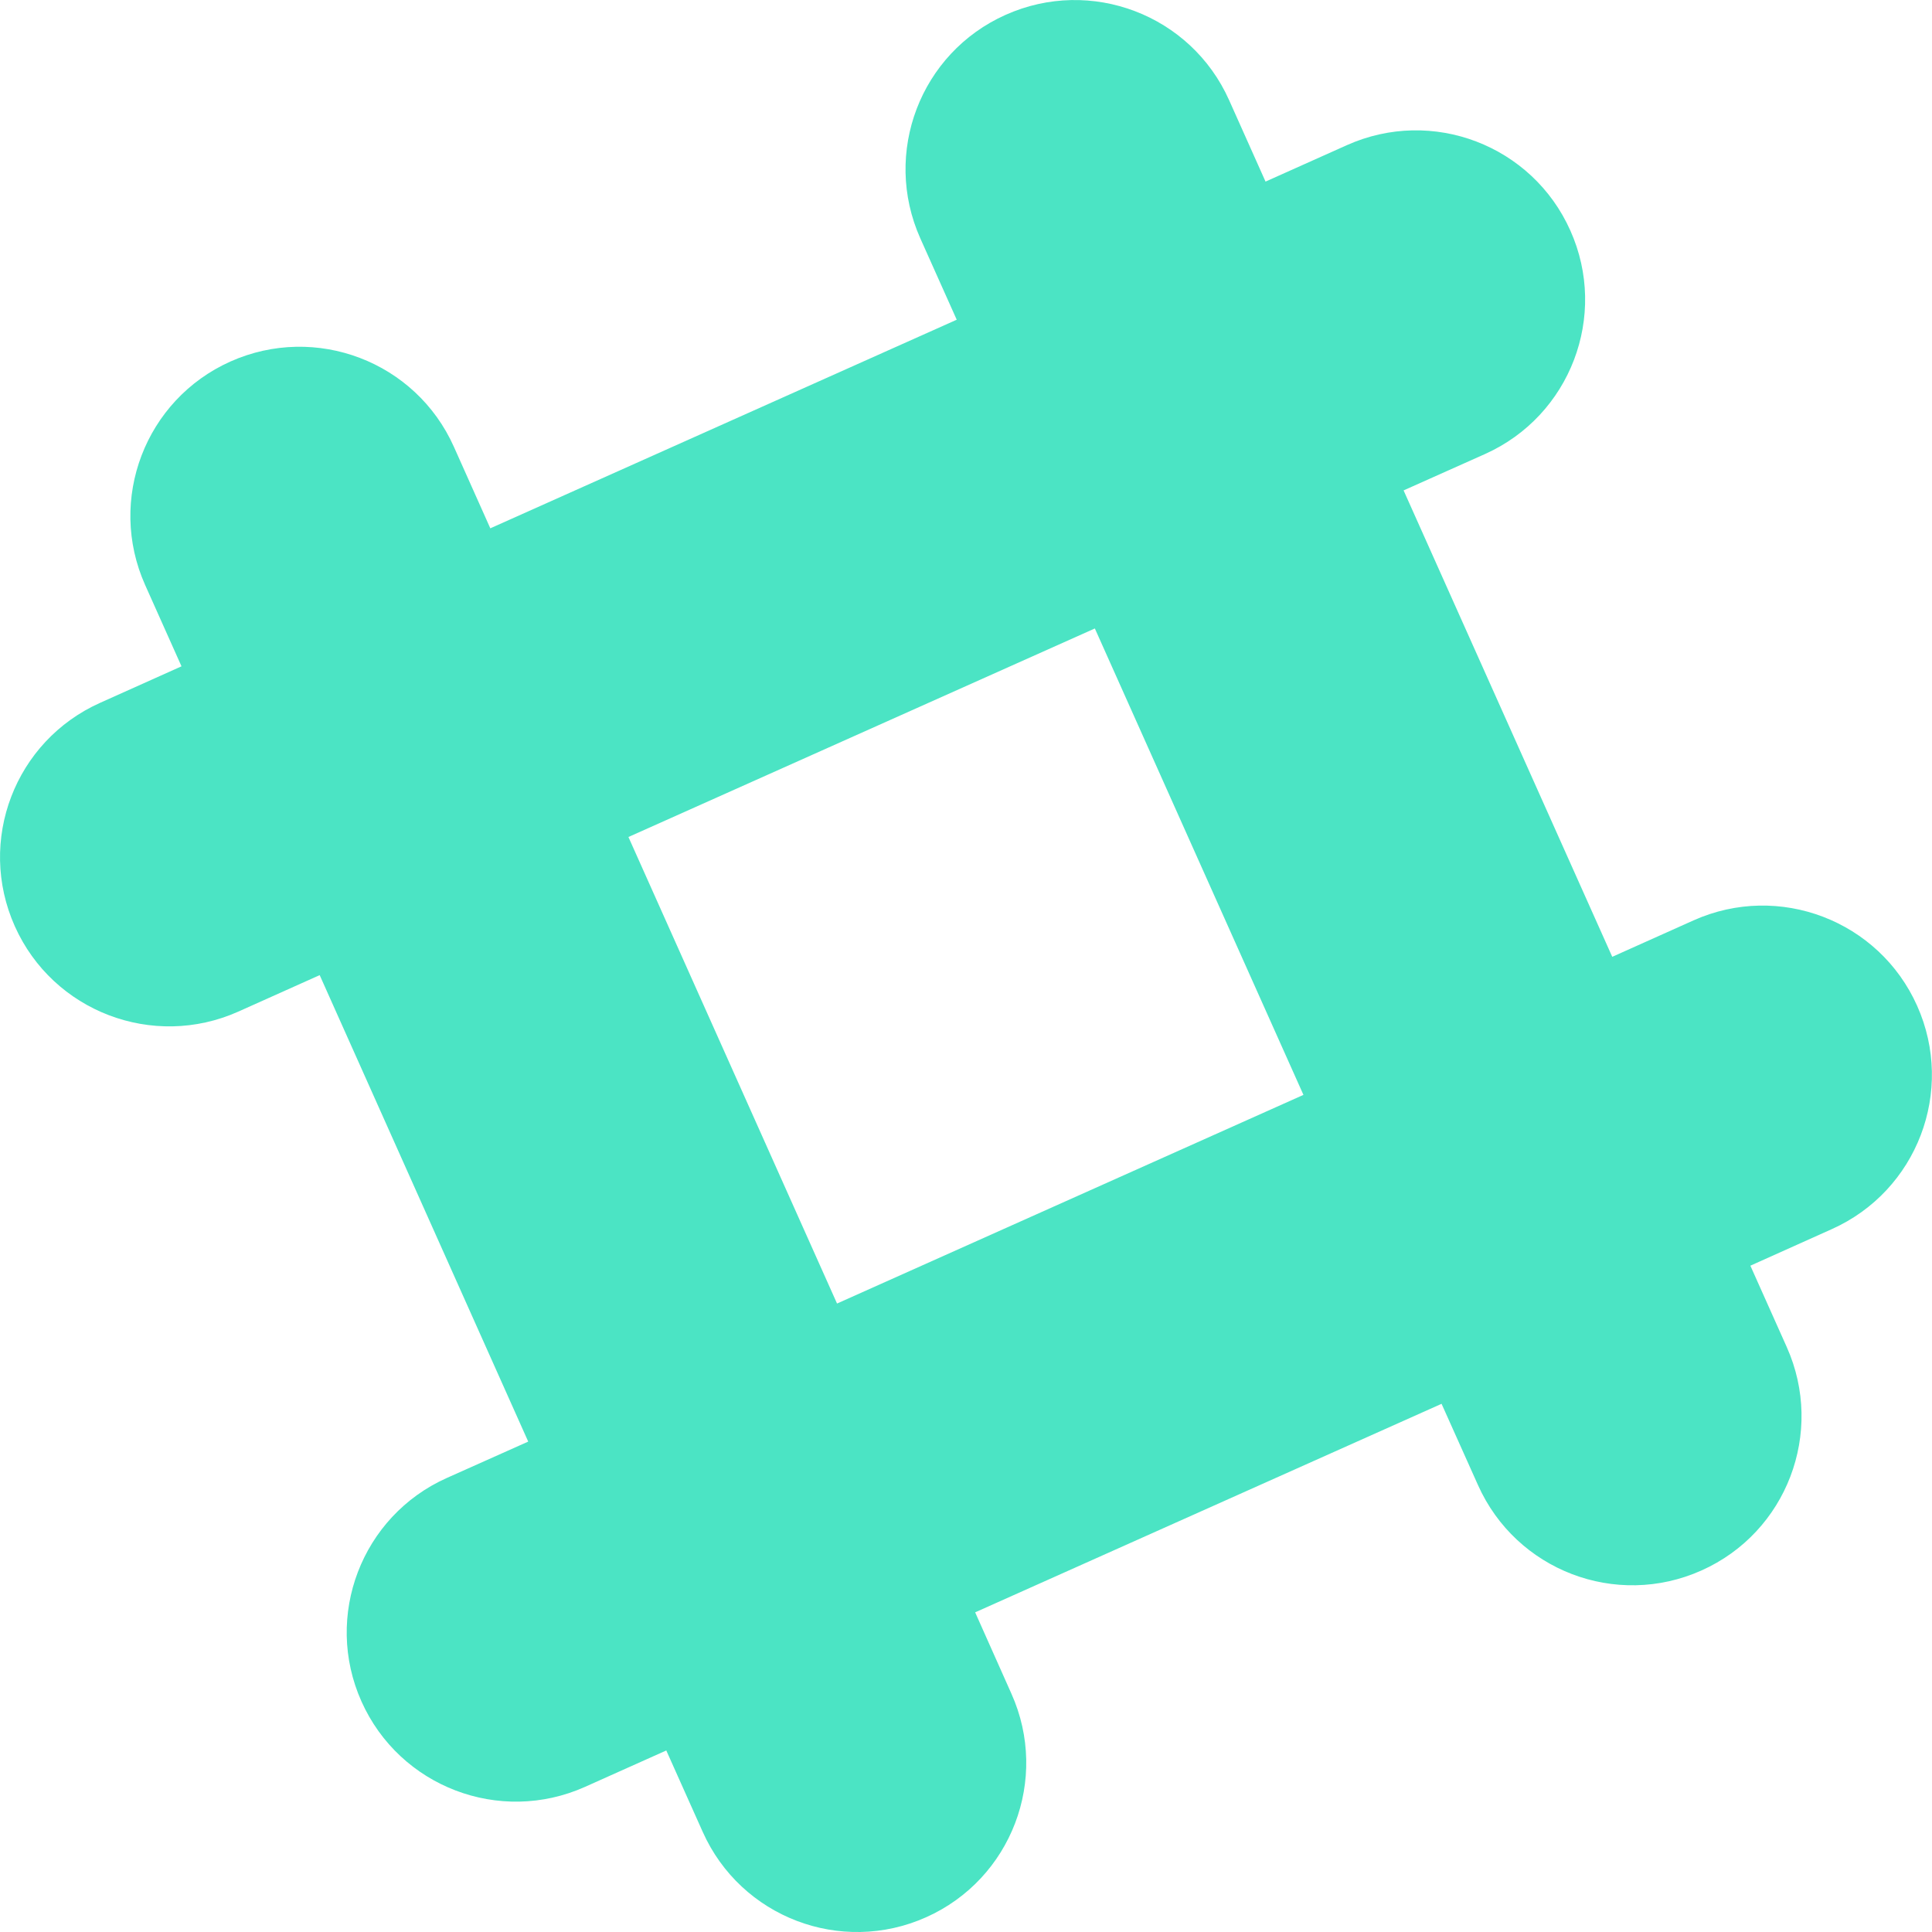
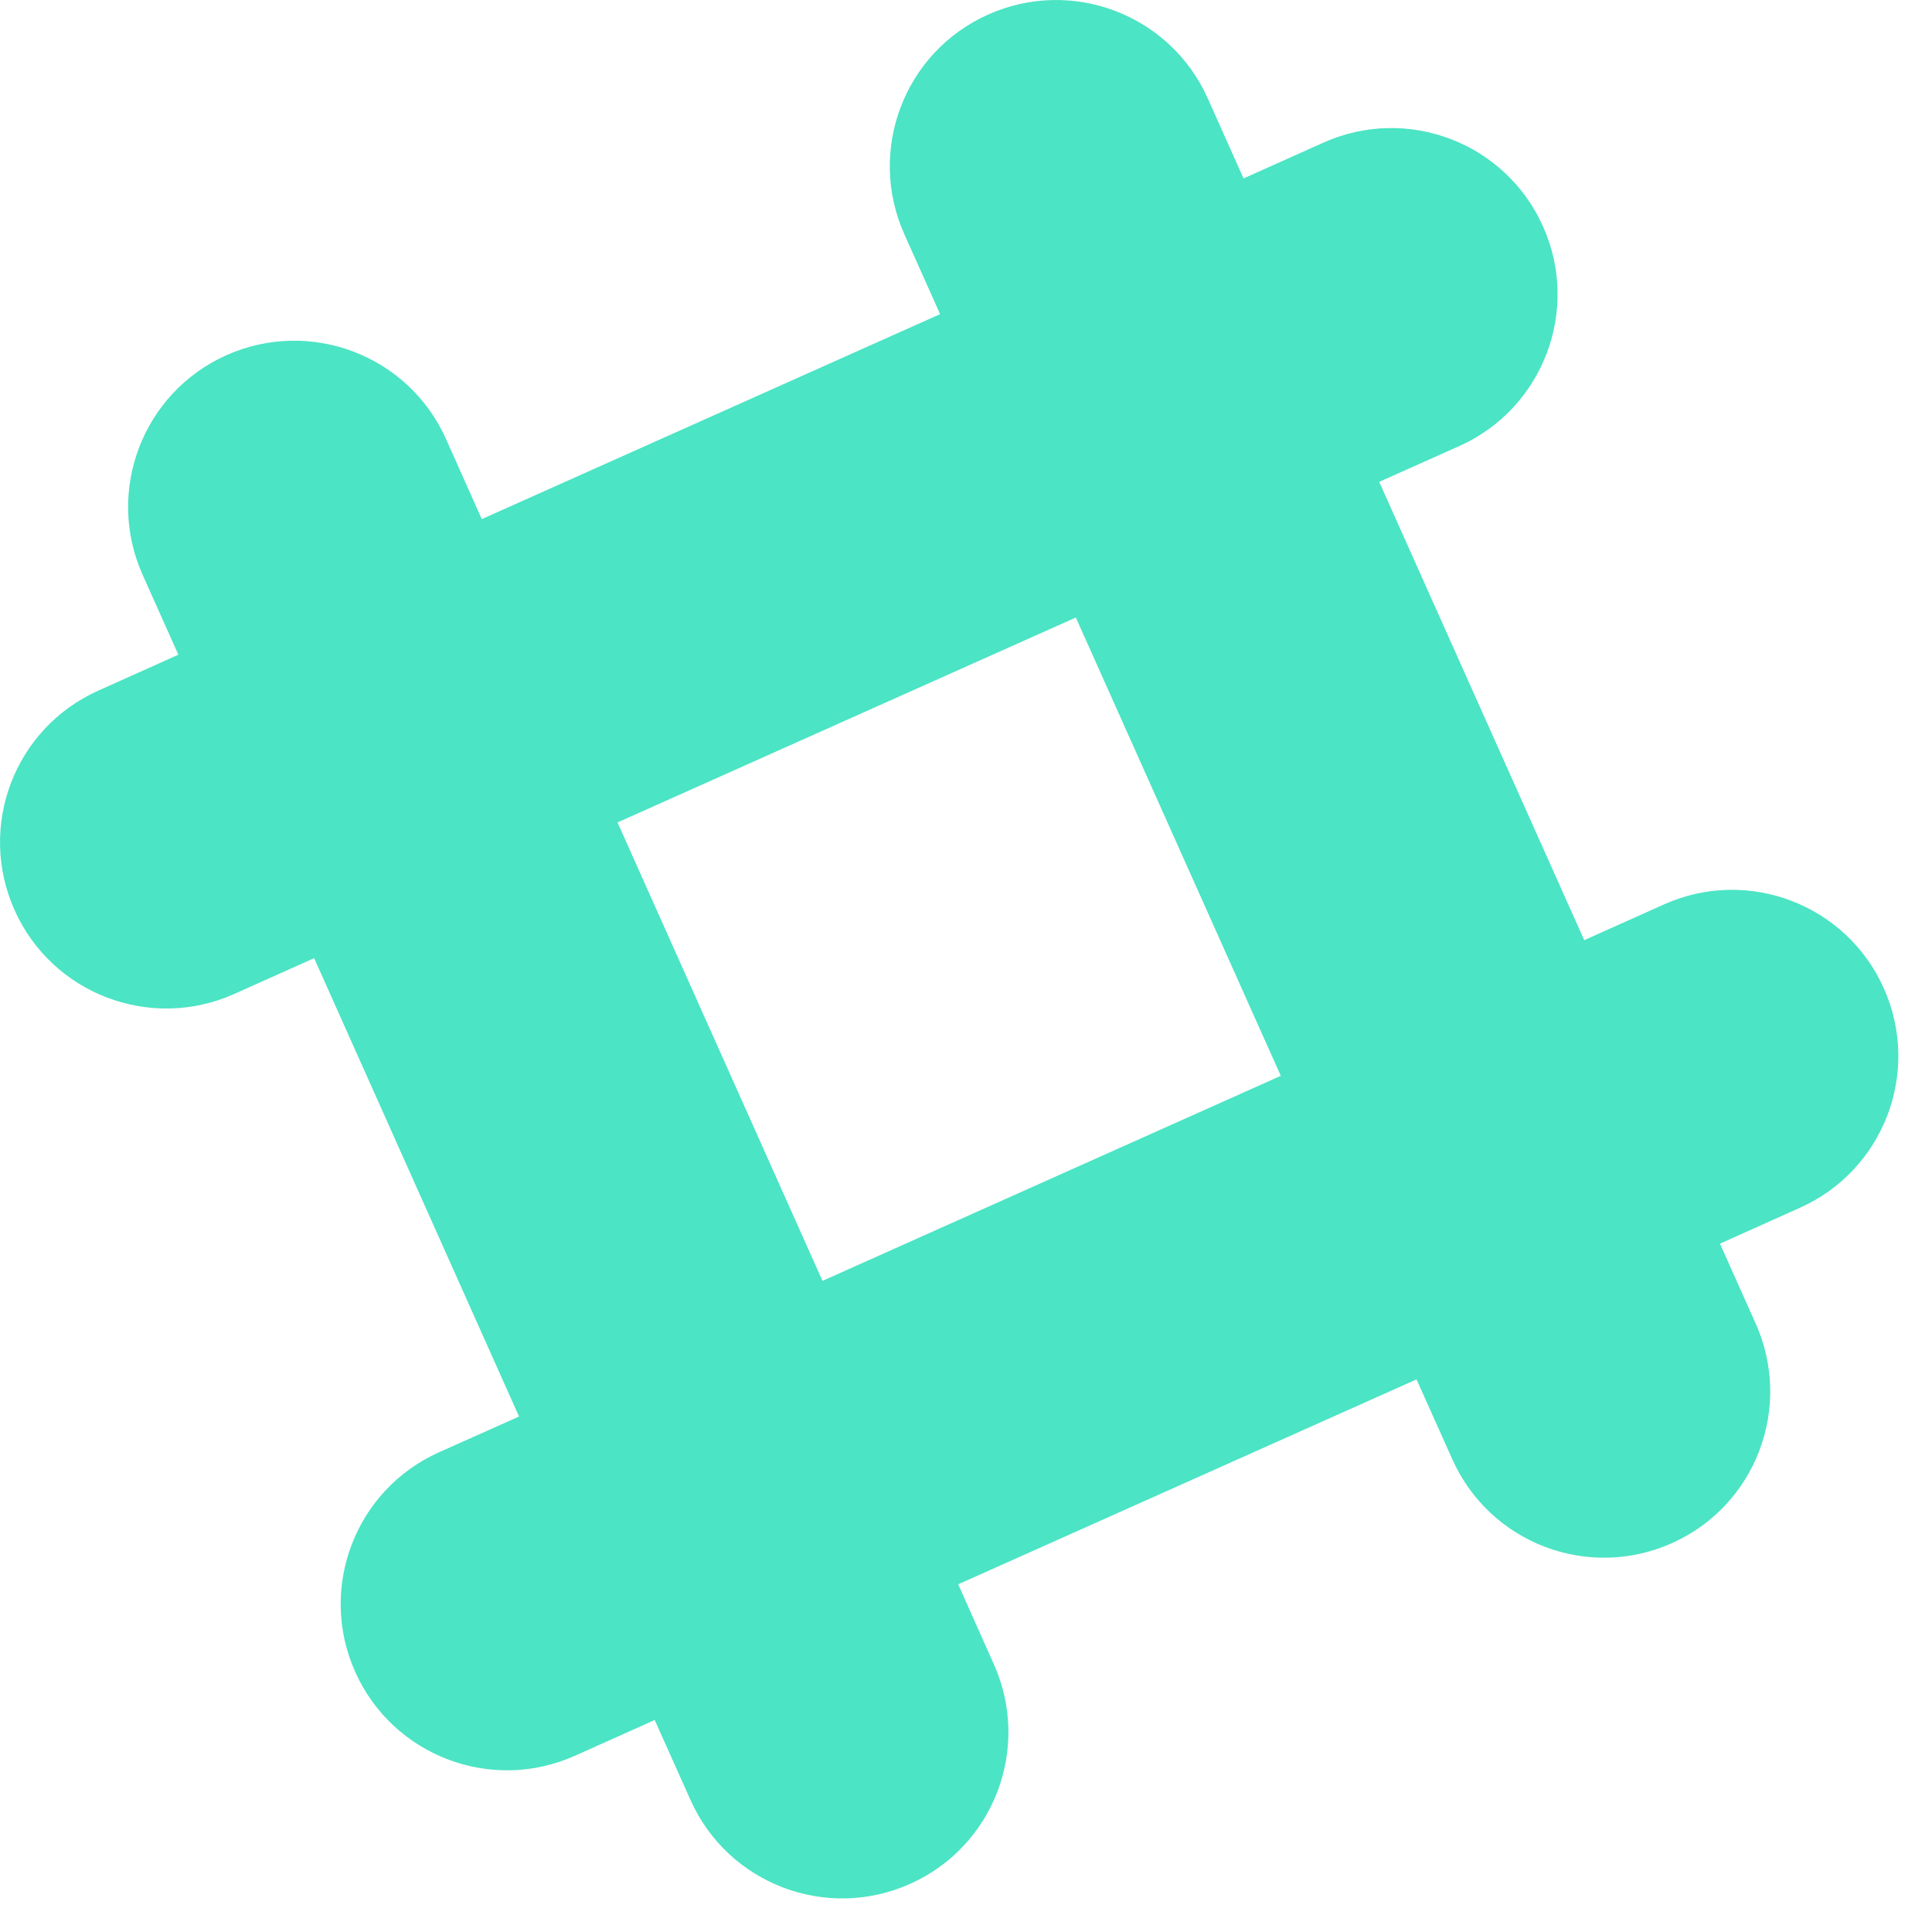
- <svg xmlns="http://www.w3.org/2000/svg" version="1.1" id="Capa_1" x="0px" y="0px" width="512px" height="512px" viewBox="0 0 31.444 31.443" style="enable-background:new 0 0 31.444 31.443;" xml:space="preserve">
-   <g>
-     <path d="M31.202,16.369c-0.62-1.388-2.249-2.011-3.637-1.391l-1.325,0.594l-3.396-7.591l1.325-0.592   c1.388-0.622,2.01-2.25,1.389-3.637c-0.62-1.389-2.248-2.012-3.637-1.39l-1.324,0.593l-0.593-1.326   c-0.621-1.388-2.249-2.009-3.637-1.388c-1.388,0.62-2.009,2.247-1.389,3.637l0.593,1.325L7.98,8.598L7.388,7.273   c-0.621-1.39-2.249-2.009-3.637-1.39C2.363,6.504,1.742,8.132,2.362,9.52l0.592,1.324L1.63,11.438   c-1.388,0.621-2.01,2.247-1.389,3.636c0.62,1.388,2.249,2.01,3.637,1.39l1.325-0.594l3.394,7.592l-1.325,0.592   c-1.388,0.621-2.009,2.25-1.389,3.637c0.621,1.389,2.249,2.011,3.637,1.391l1.324-0.593l0.593,1.325   c0.621,1.389,2.249,2.01,3.637,1.389c1.387-0.62,2.009-2.248,1.388-3.636l-0.591-1.326l7.591-3.394l0.592,1.321   c0.621,1.391,2.248,2.013,3.637,1.392c1.388-0.619,2.01-2.248,1.389-3.637l-0.592-1.324l1.323-0.594   C31.201,19.384,31.823,17.757,31.202,16.369z M13.623,21.215l-3.395-7.593l7.591-3.394l3.395,7.591L13.623,21.215z" fill="#4be4c4" />
+ <svg xmlns="http://www.w3.org/2000/svg" width="32px" height="32px" viewBox="0 0 32 32" version="1.1">
+   <defs />
+   <g id="Page-1" stroke="none" stroke-width="1" fill="none" fill-rule="evenodd">
+     <g id="slack" fill-rule="nonzero" fill="#4BE4C4">
+       <path d="M31.202,16.369 C30.582,14.981 28.953,14.358 27.565,14.978 L26.24,15.572 L22.844,7.981 L24.169,7.389 C25.557,6.767 26.179,5.139 25.558,3.752 C24.938,2.363 23.31,1.74 21.921,2.362 L20.597,2.955 L20.004,1.629 C19.383,0.241 17.755,-0.38 16.367,0.241 C14.979,0.861 14.358,2.488 14.978,3.878 L15.571,5.203 L7.98,8.598 L7.388,7.273 C6.767,5.883 5.139,5.264 3.751,5.883 C2.363,6.504 1.742,8.132 2.362,9.52 L2.954,10.844 L1.63,11.438 C0.242,12.059 -0.38,13.685 0.241,15.074 C0.861,16.462 2.49,17.084 3.878,16.464 L5.203,15.87 L8.597,23.462 L7.272,24.054 C5.884,24.675 5.263,26.304 5.883,27.691 C6.504,29.08 8.132,29.702 9.52,29.082 L10.844,28.489 L11.437,29.814 C12.058,31.203 13.686,31.824 15.074,31.203 C16.461,30.583 17.083,28.955 16.462,27.567 L15.871,26.241 L23.462,22.847 L24.054,24.168 C24.675,25.559 26.302,26.181 27.691,25.56 C29.079,24.941 29.701,23.312 29.08,21.923 L28.488,20.599 L29.811,20.005 C31.201,19.384 31.823,17.757 31.202,16.369 Z M13.623,21.215 L10.228,13.622 L17.819,10.228 L21.214,17.819 L13.623,21.215 Z" id="Shape" />
+     </g>
  </g>
-   <g>
- </g>
-   <g>
- </g>
-   <g>
- </g>
-   <g>
- </g>
-   <g>
- </g>
-   <g>
- </g>
-   <g>
- </g>
-   <g>
- </g>
-   <g>
- </g>
-   <g>
- </g>
-   <g>
- </g>
-   <g>
- </g>
-   <g>
- </g>
-   <g>
- </g>
-   <g>
- </g>
</svg>
